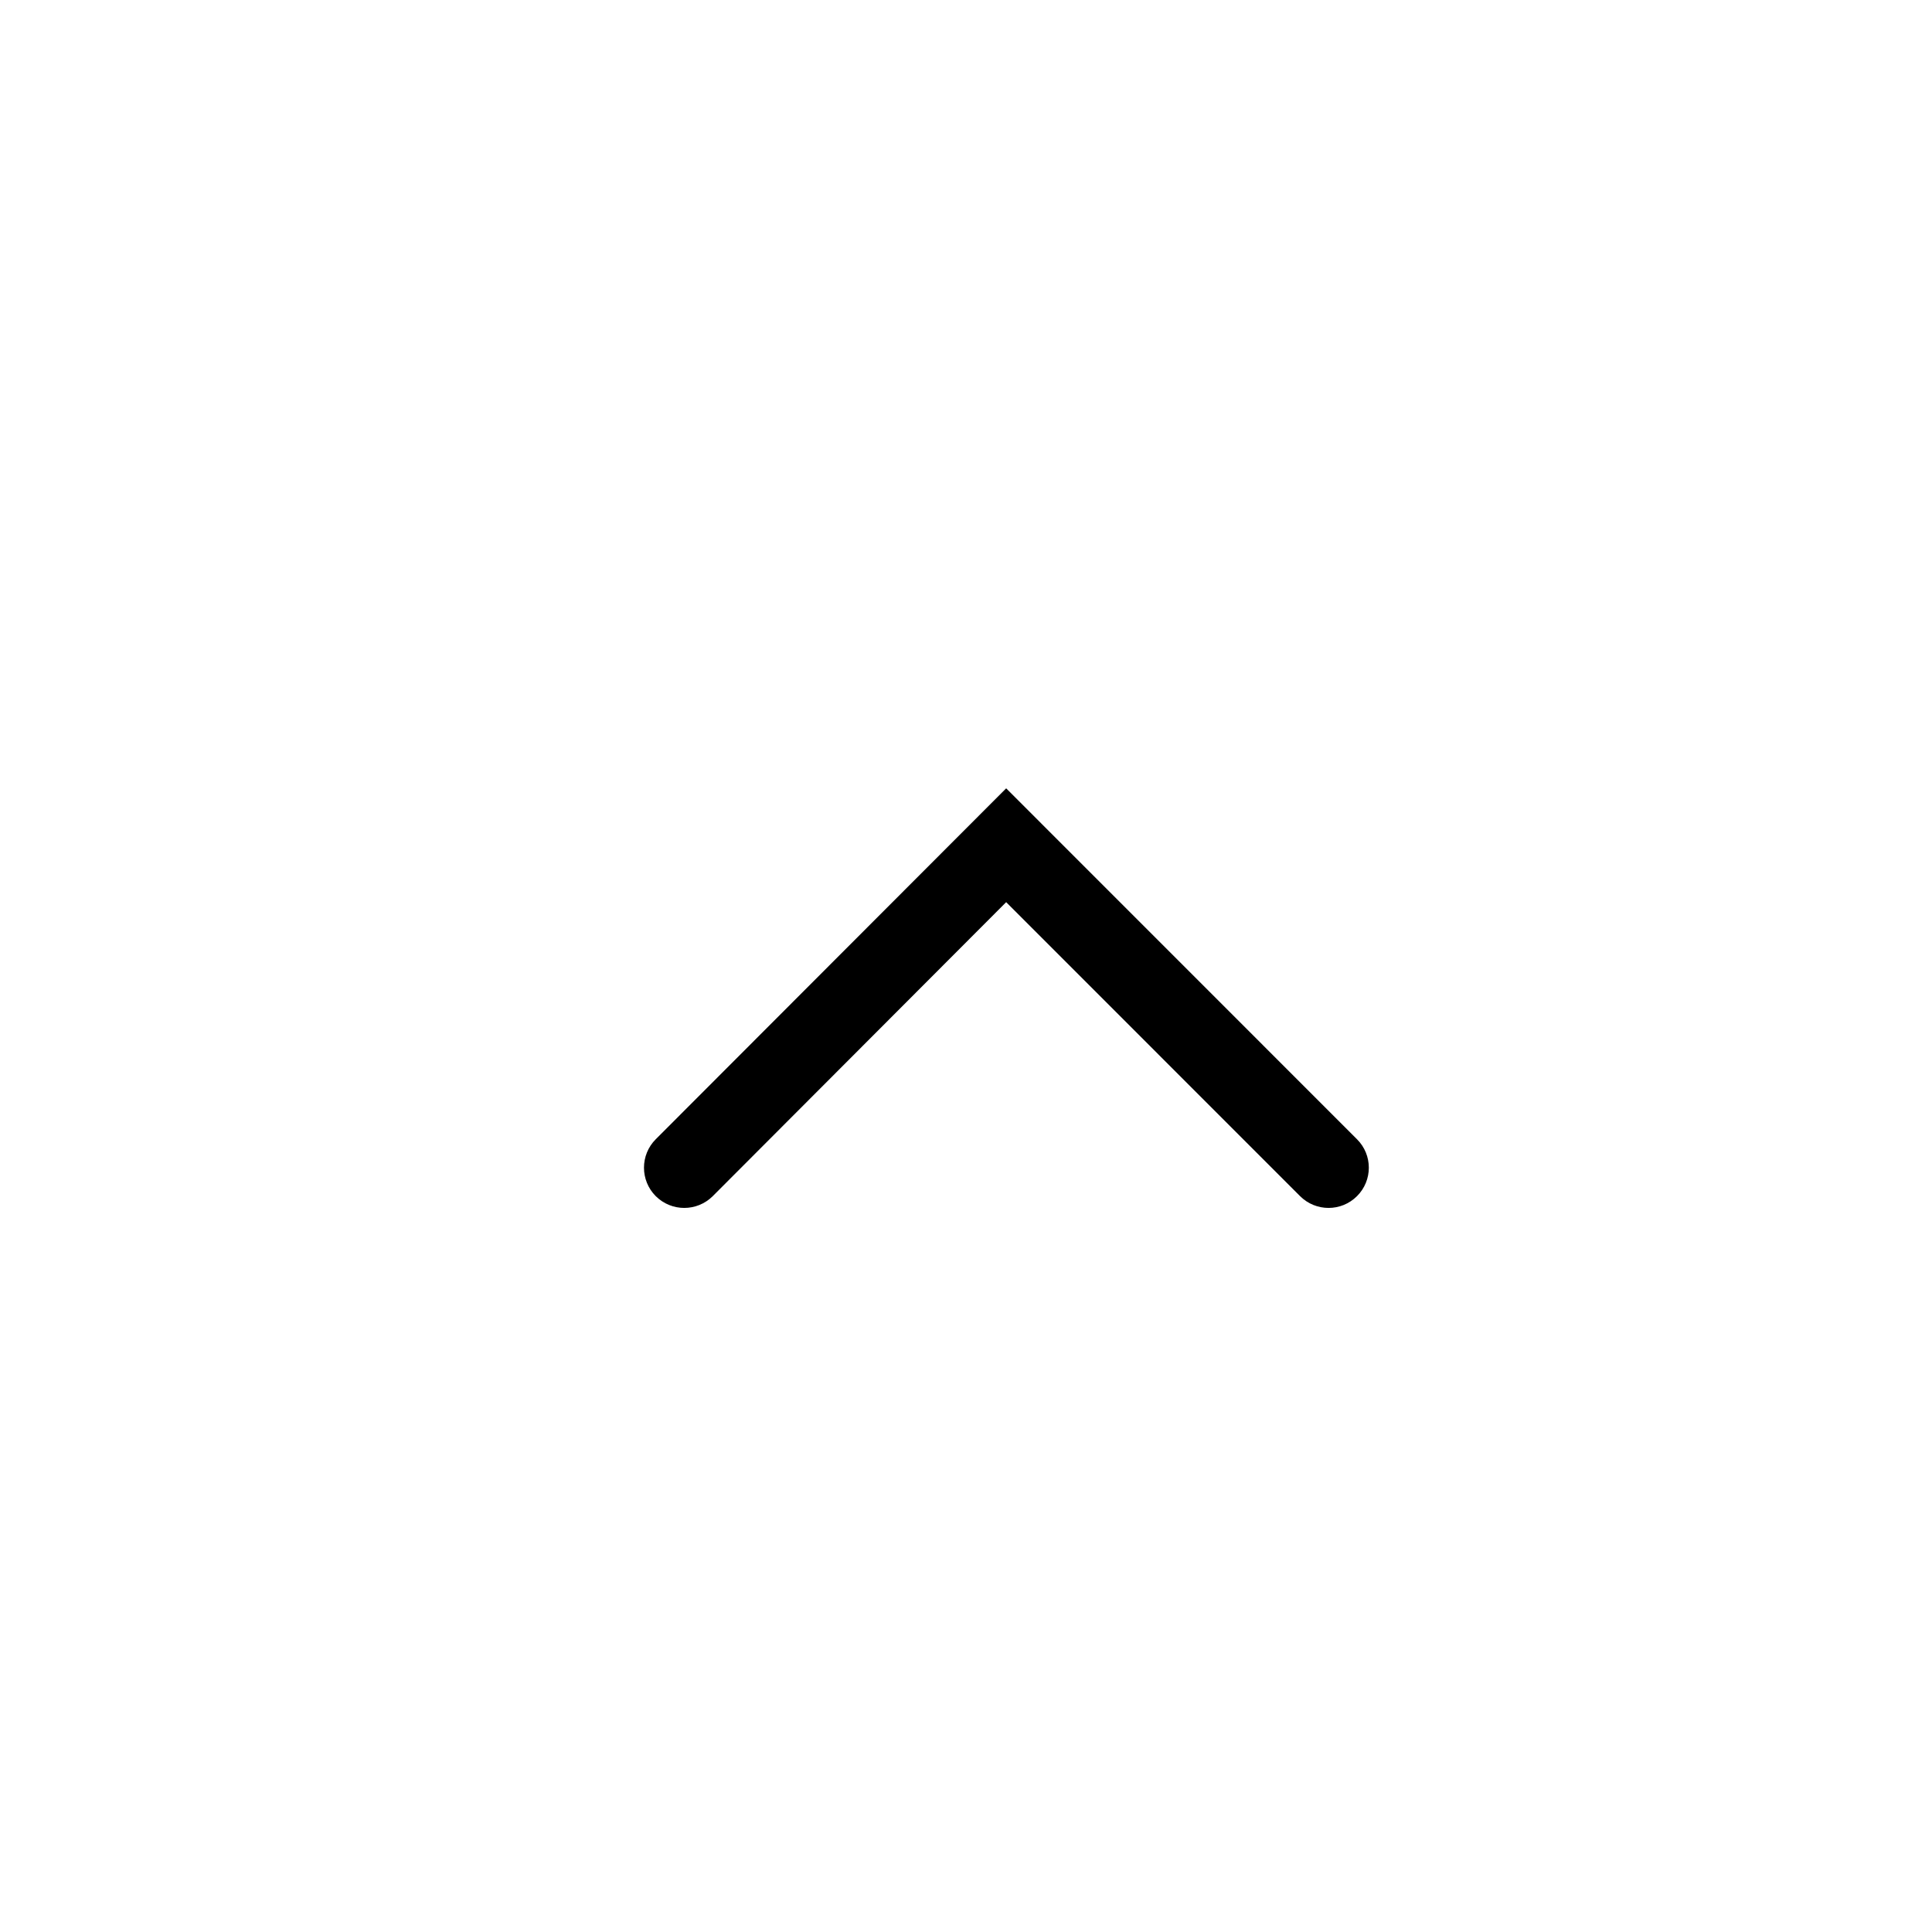
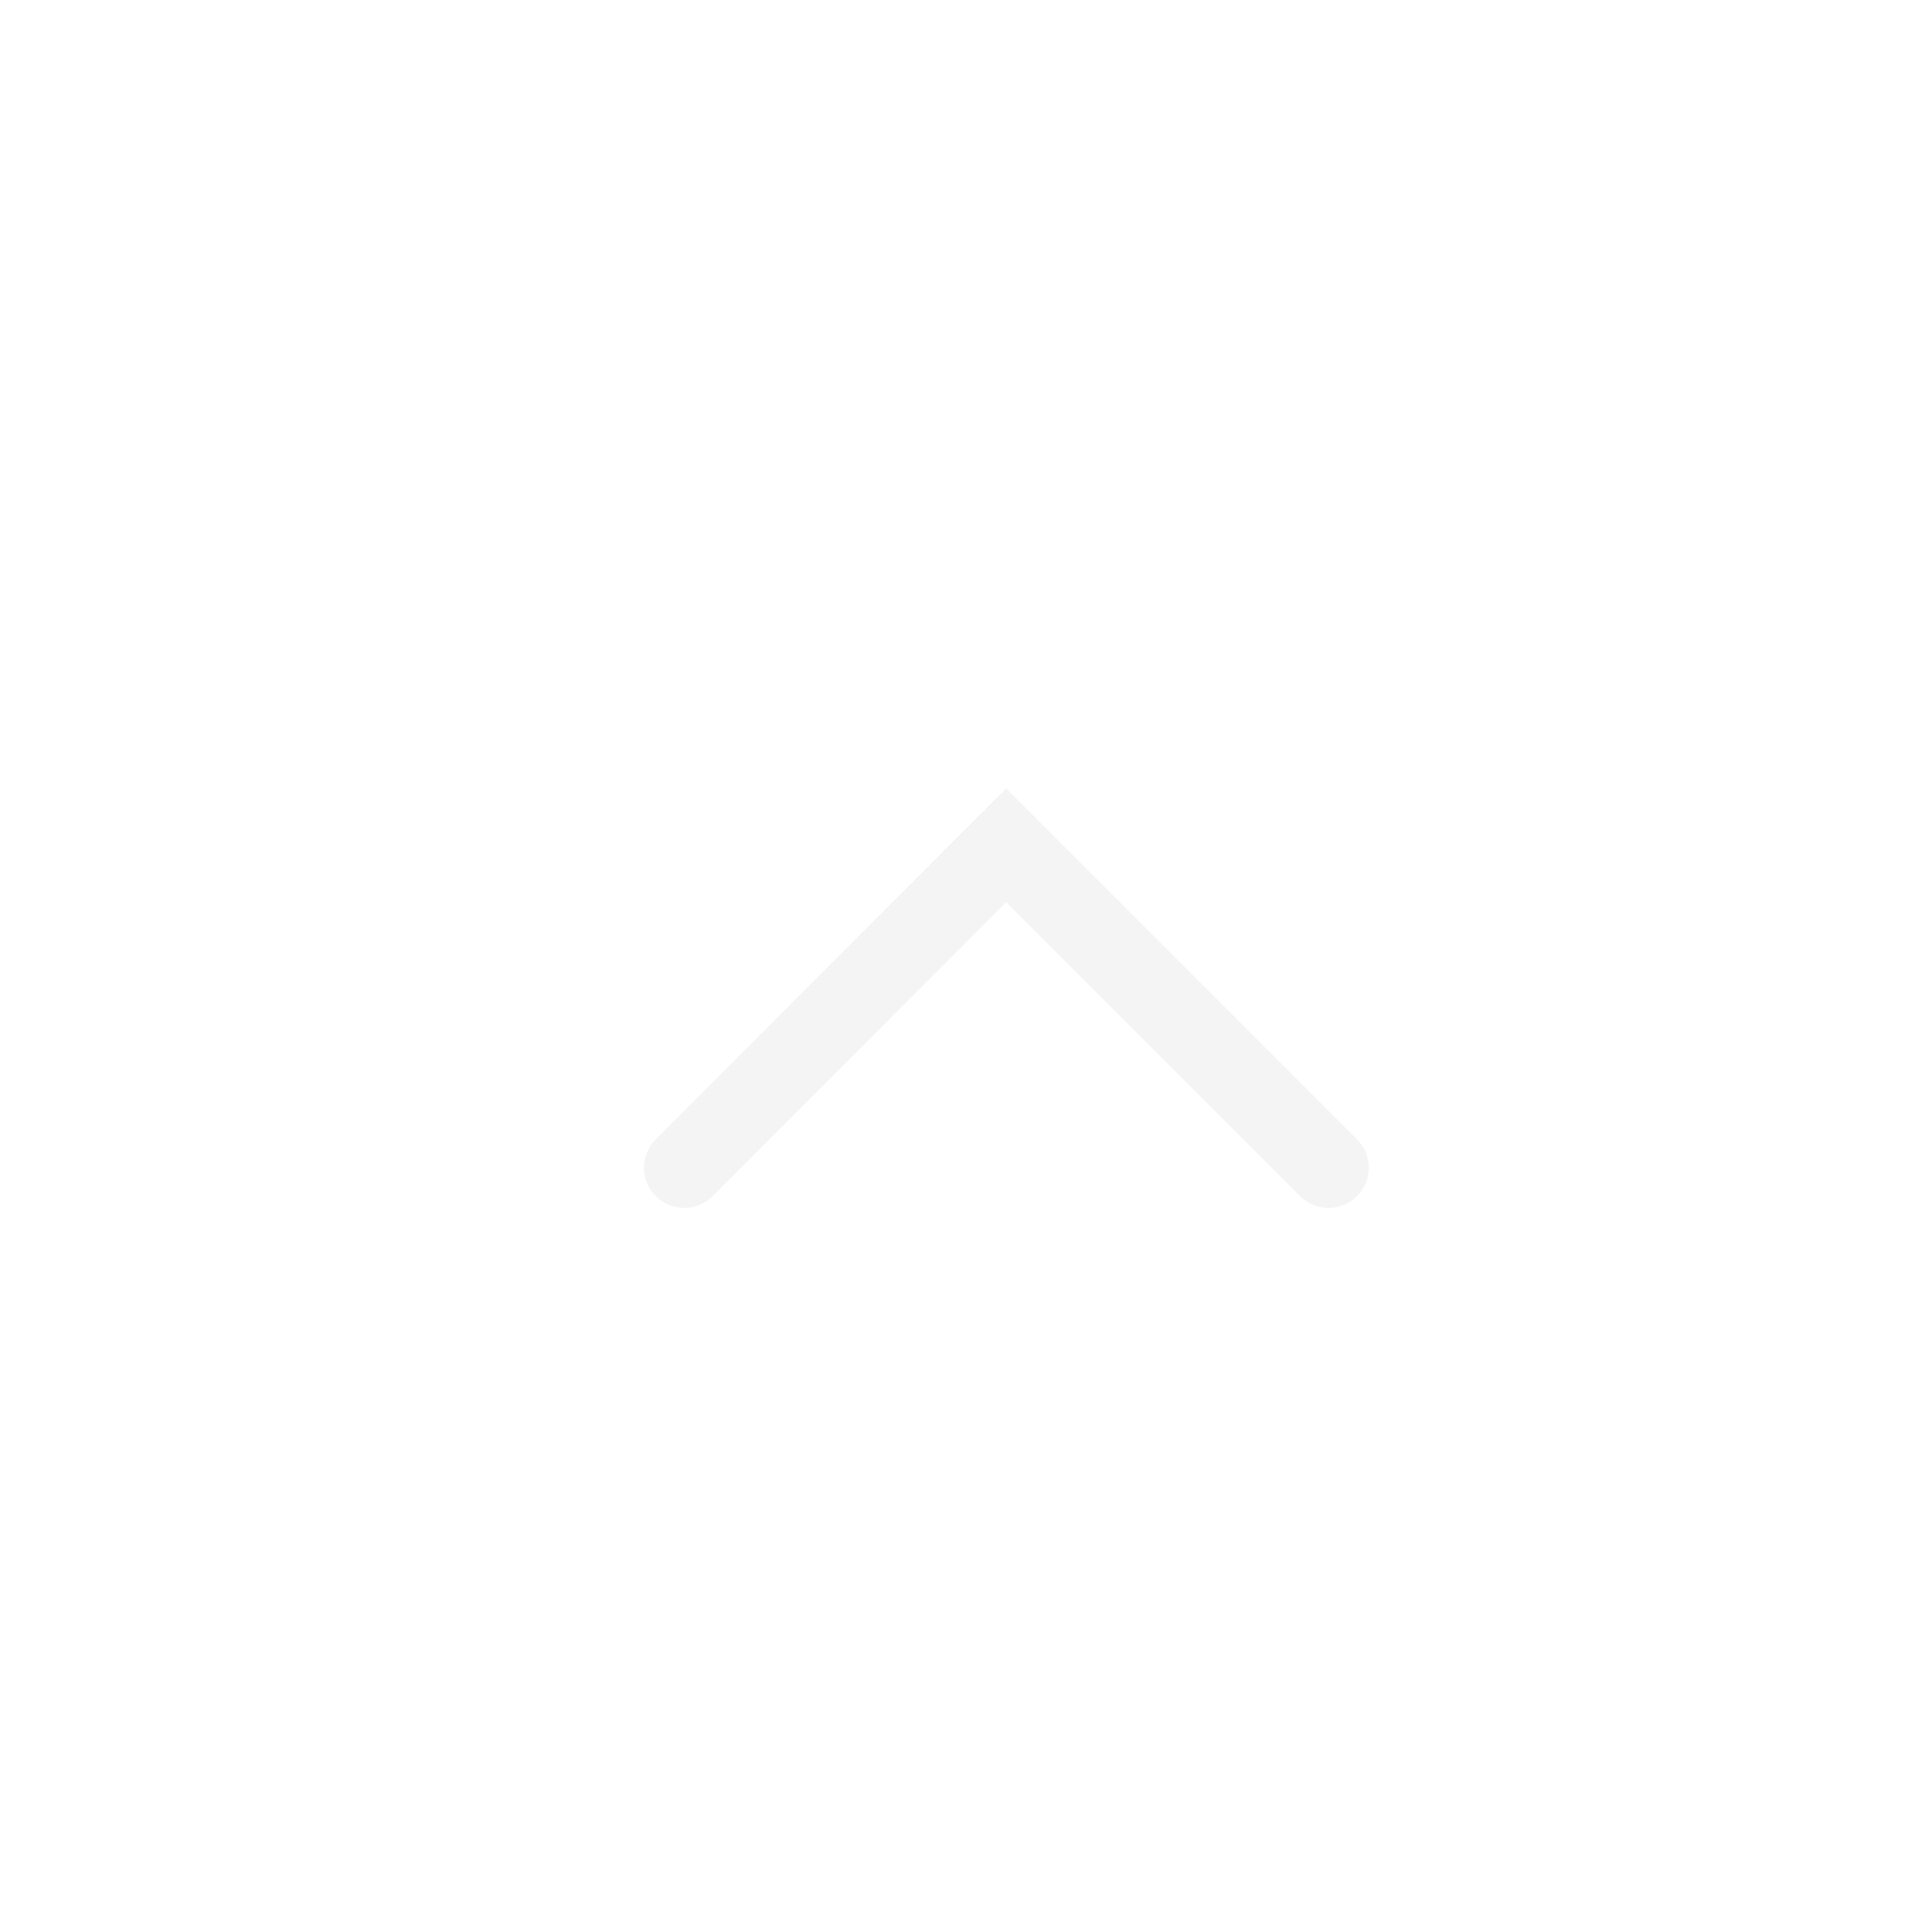
<svg xmlns="http://www.w3.org/2000/svg" width="24" height="24" viewBox="0 0 24 24">
-   <path class="arrowUp" d="M8.146,14.859 C7.951,14.664 7.951,14.347 8.146,14.152 L12.499,9.793 L16.857,14.152 C17.053,14.347 17.053,14.664 16.857,14.859 C16.662,15.054 16.346,15.054 16.15,14.859 L12.499,11.207 L8.854,14.859 C8.658,15.054 8.342,15.054 8.146,14.859 Z" />
+   <path class="arrowUp" d="M8.146,14.859 C7.951,14.664 7.951,14.347 8.146,14.152 L12.499,9.793 L16.857,14.152 C17.053,14.347 17.053,14.664 16.857,14.859 C16.662,15.054 16.346,15.054 16.15,14.859 L12.499,11.207 L8.854,14.859 C8.658,15.054 8.342,15.054 8.146,14.859" style="fill: rgb(244,244,244)" />
</svg>
